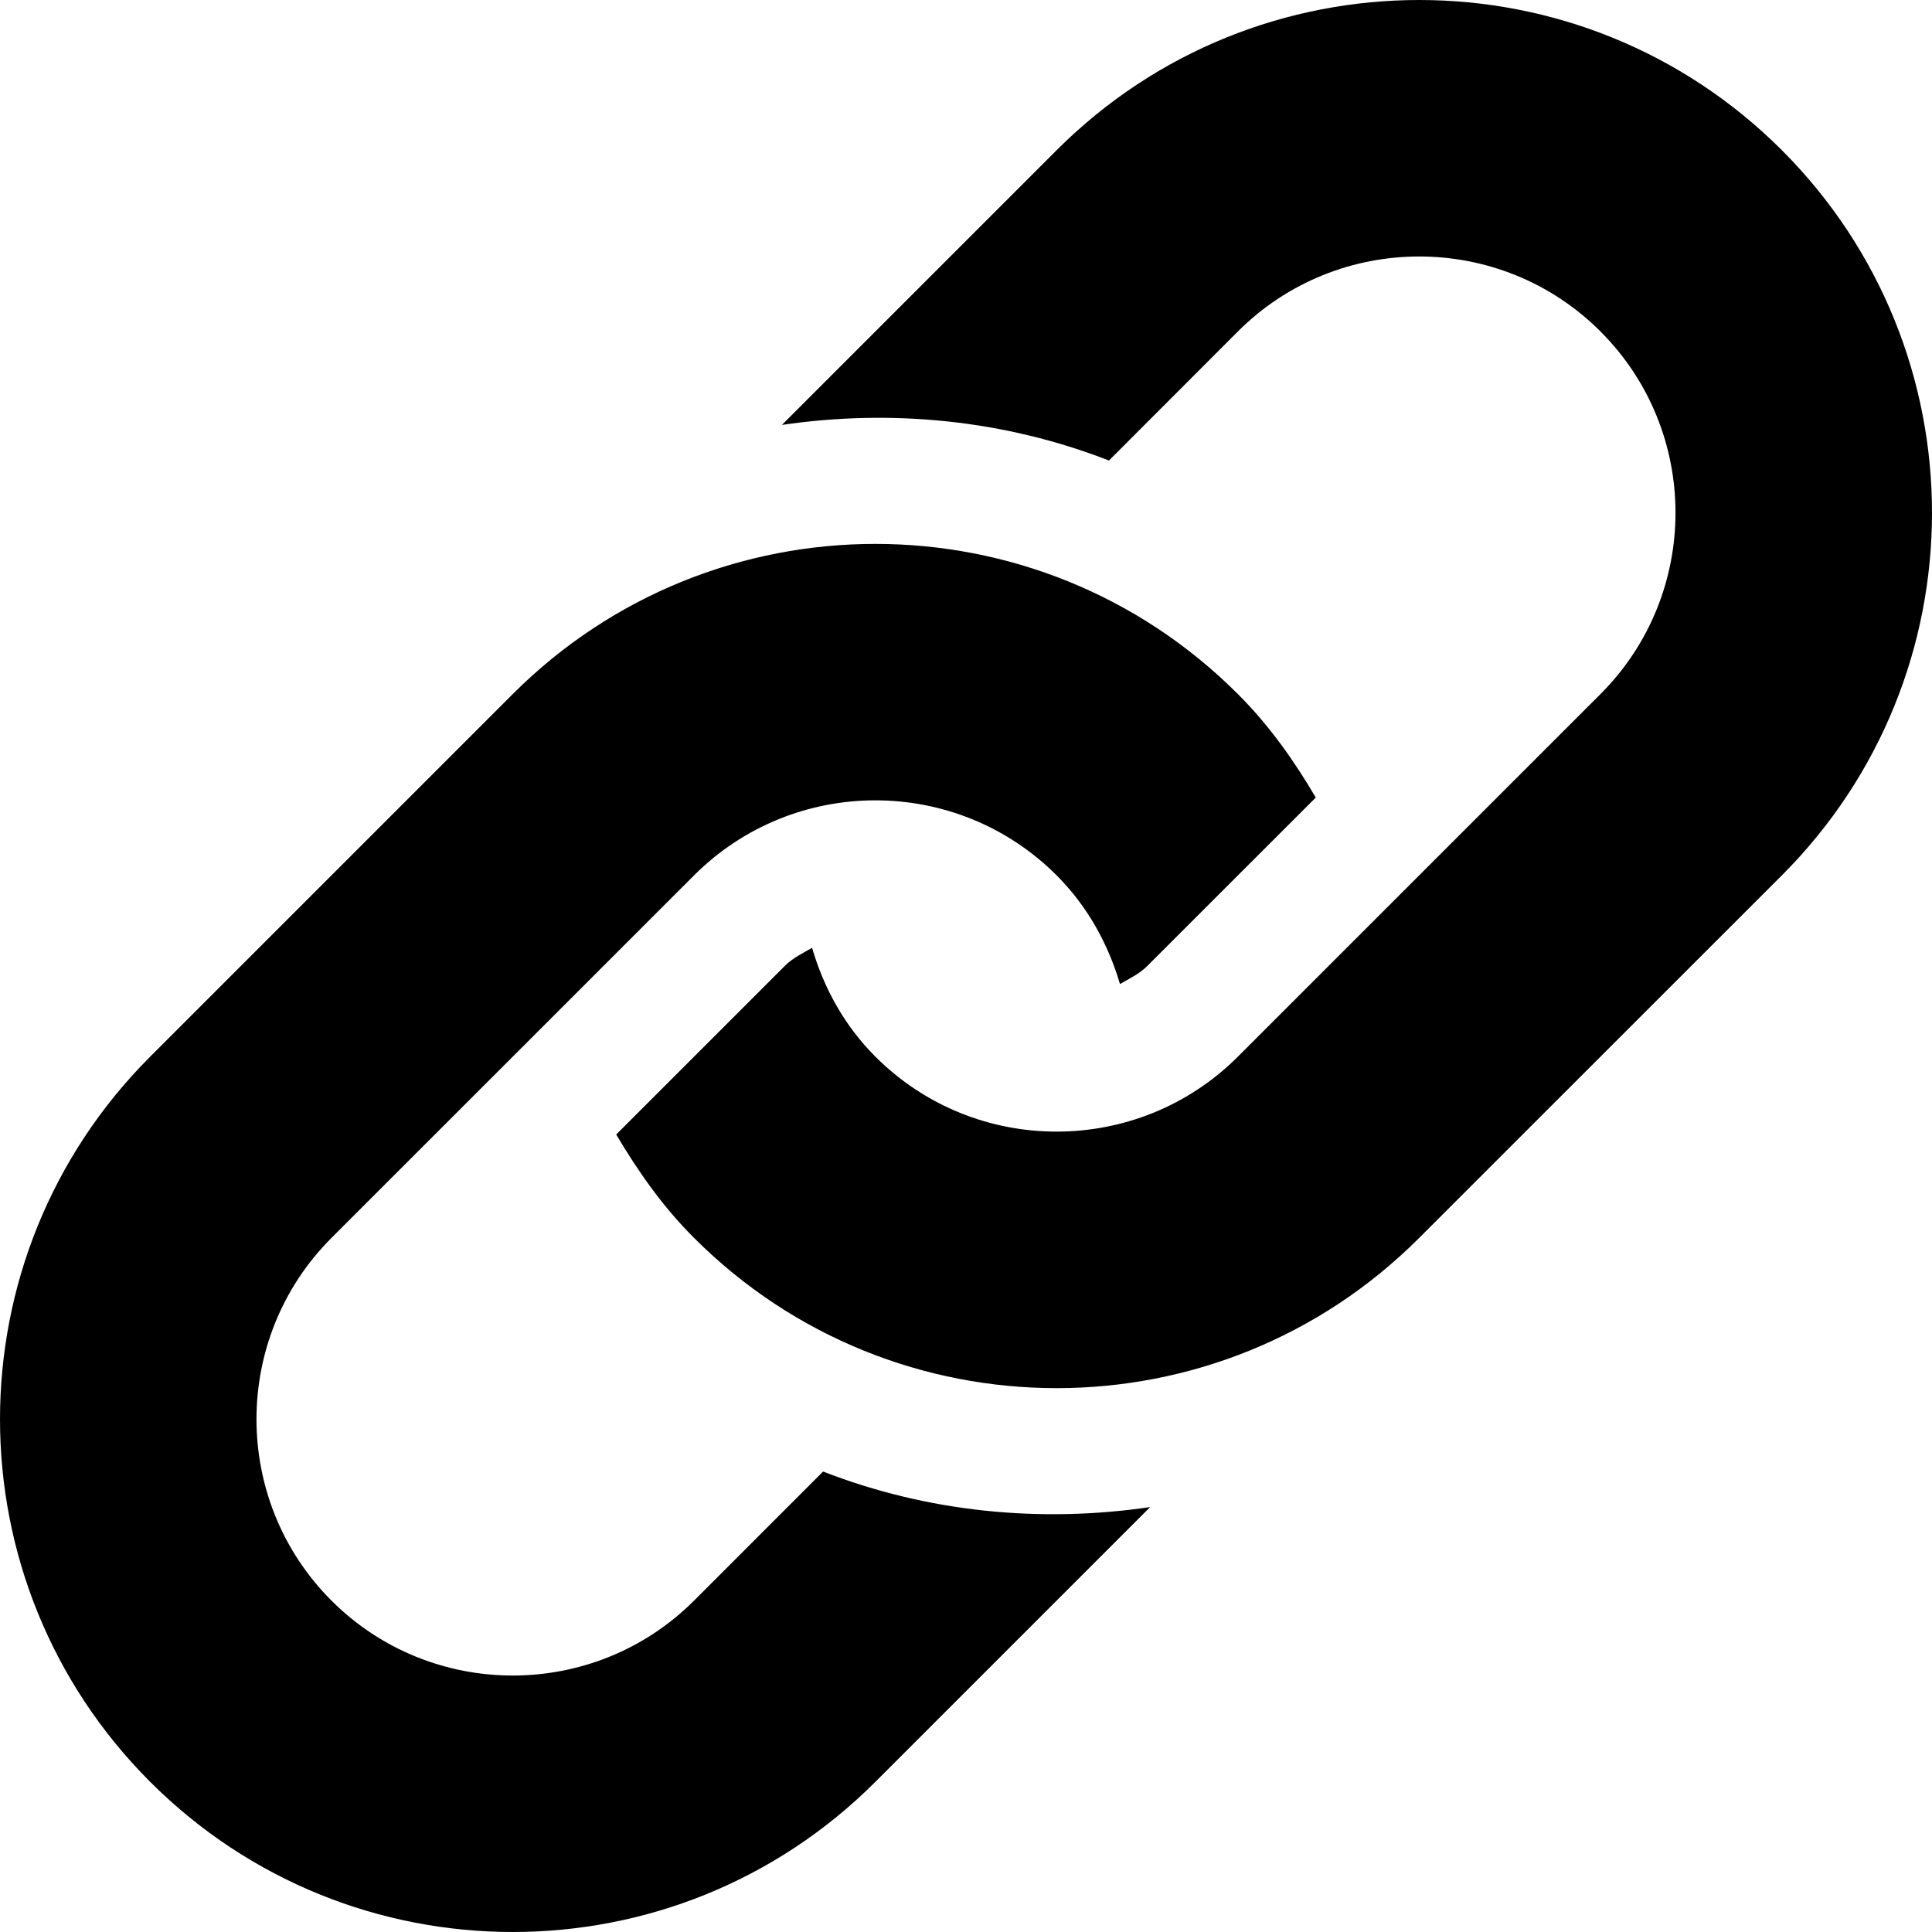
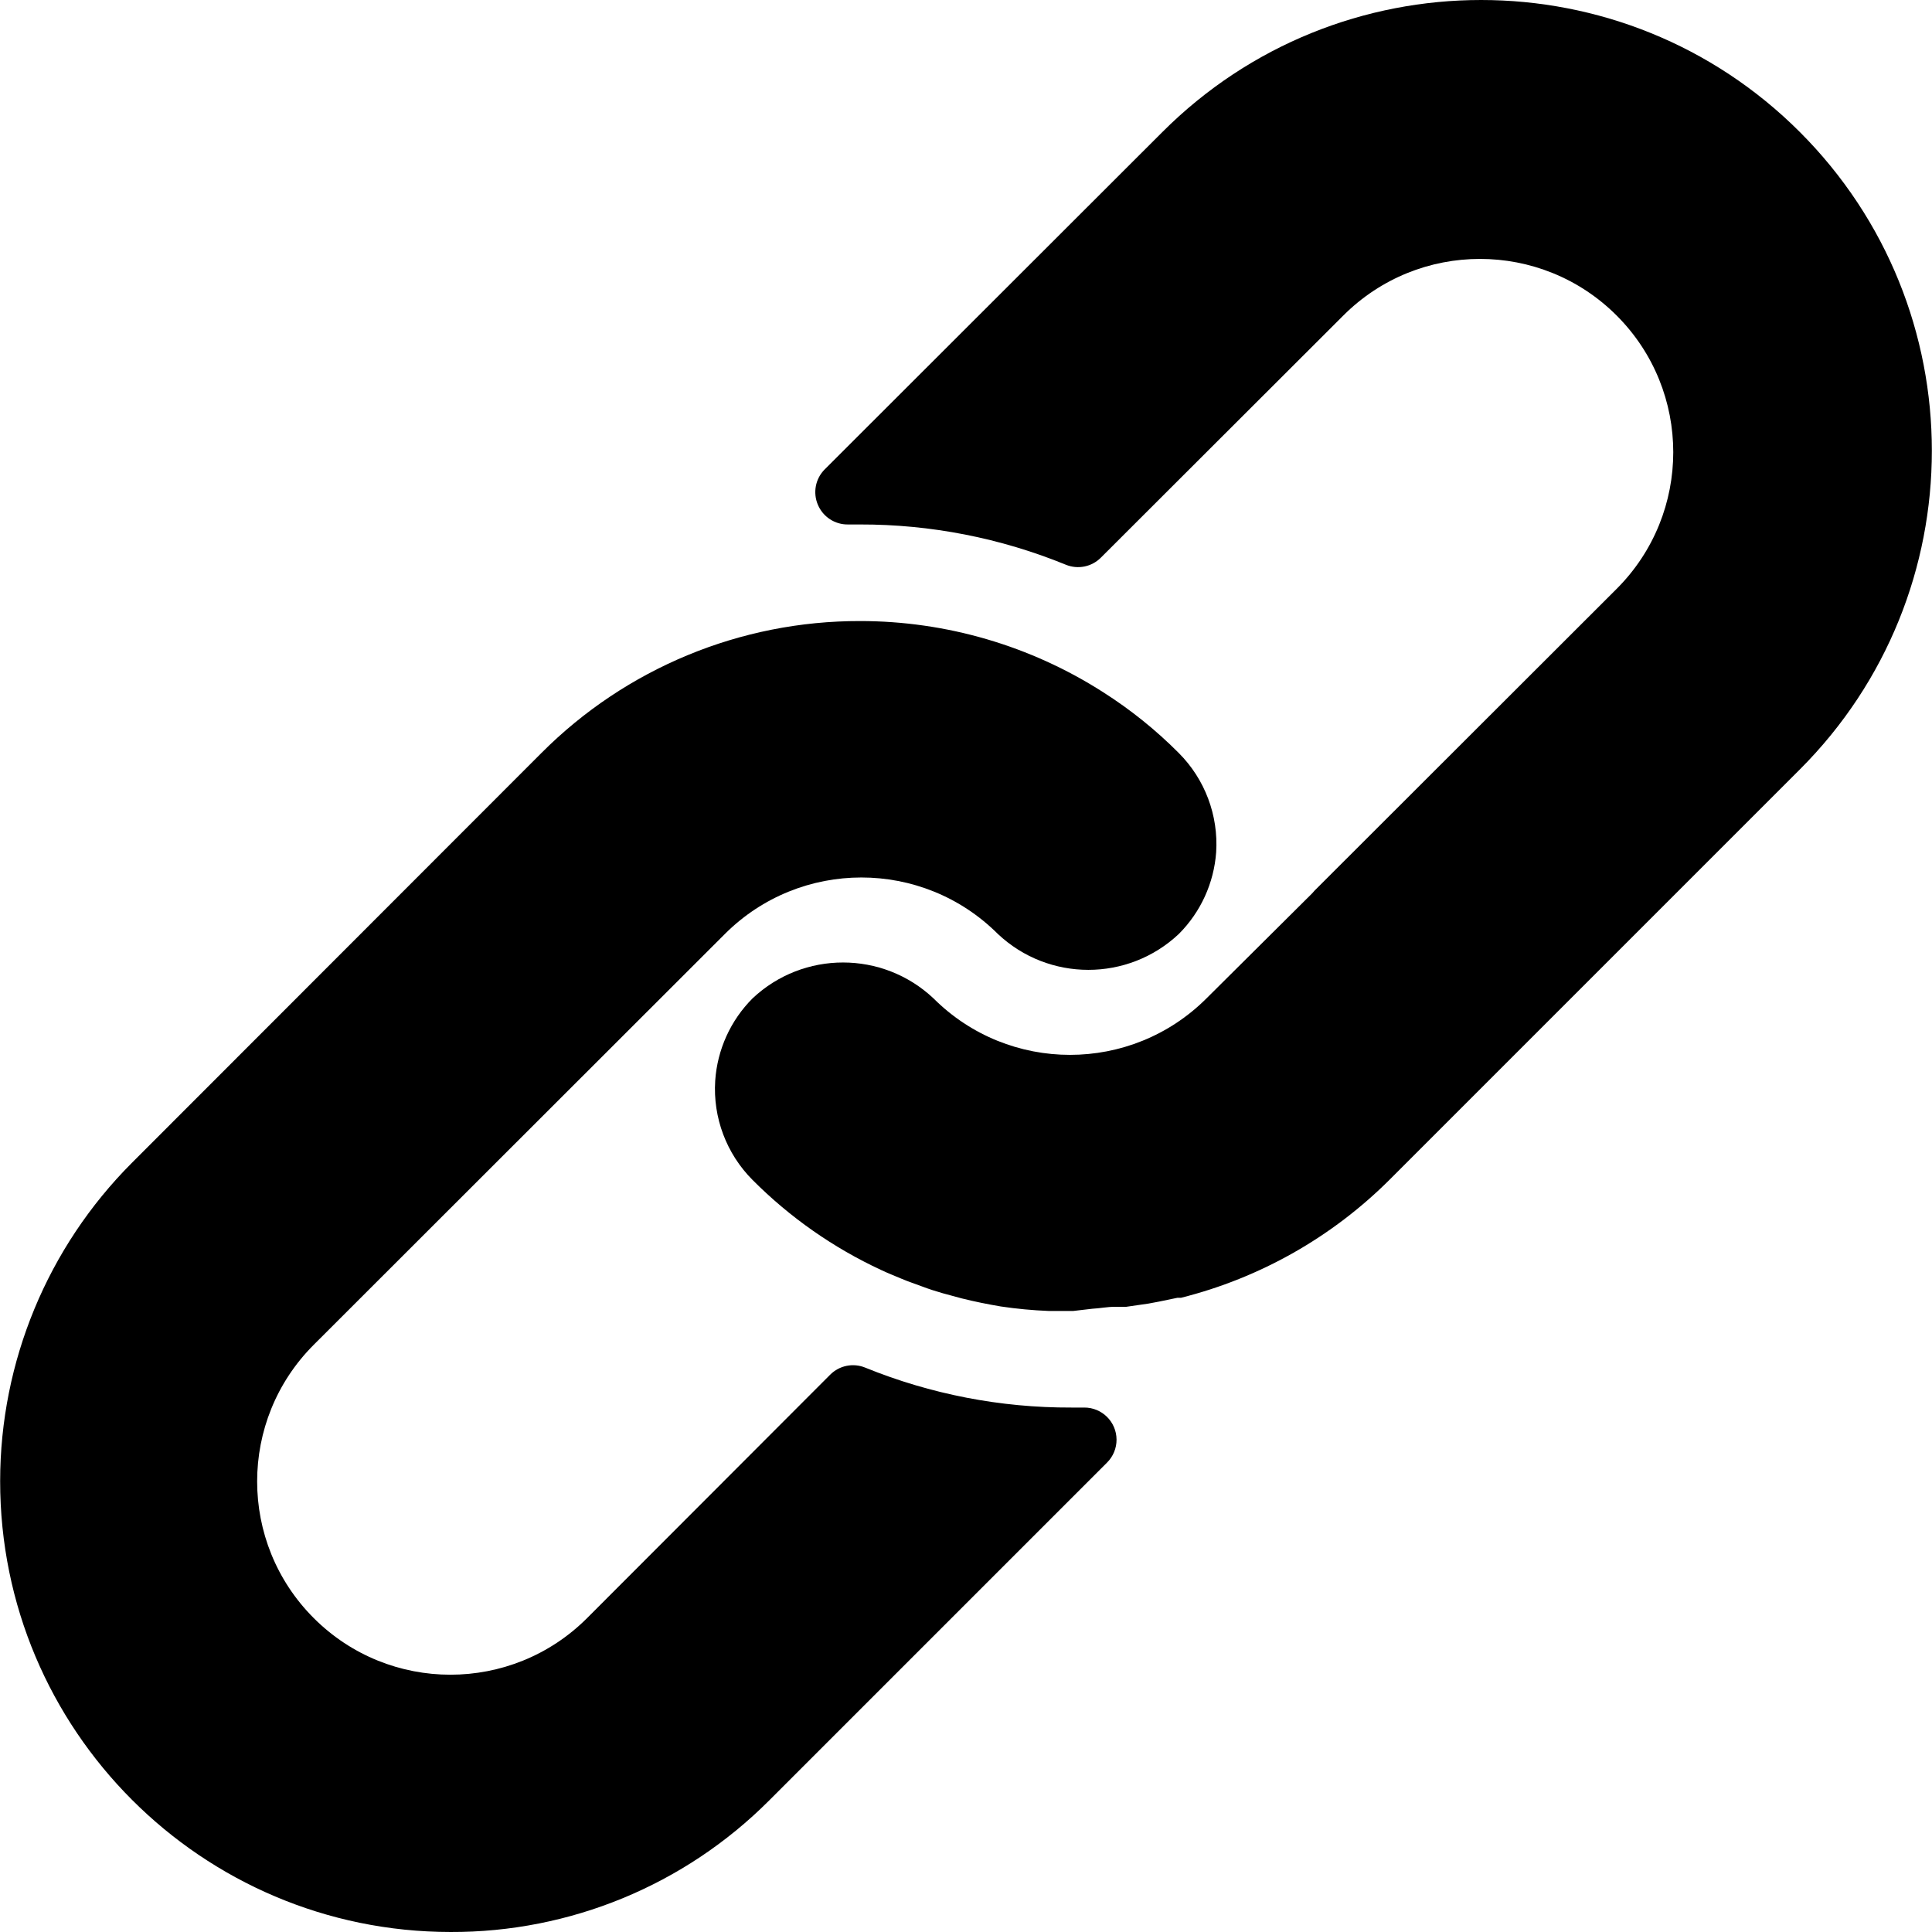
- <svg xmlns="http://www.w3.org/2000/svg" version="1.1" id="Capa_1" x="0px" y="0px" width="457.03px" height="457.03px" viewBox="0 0 457.03 457.03" style="enable-background:new 0 0 457.03 457.03;" xml:space="preserve">
+ <svg xmlns="http://www.w3.org/2000/svg" version="1.1" id="Layer_1" x="0px" y="0px" viewBox="0 0 512.092 512.092" style="enable-background:new 0 0 512.092 512.092;" xml:space="preserve">
  <g>
-     <path d="M421.512,207.074l-85.795,85.767c-47.352,47.38-124.169,47.38-171.529,0c-7.46-7.439-13.296-15.821-18.421-24.465   l39.864-39.861c1.895-1.911,4.235-3.006,6.471-4.296c2.756,9.416,7.567,18.33,14.972,25.736c23.648,23.667,62.128,23.634,85.762,0   l85.768-85.765c23.666-23.664,23.666-62.135,0-85.781c-23.635-23.646-62.105-23.646-85.768,0l-30.499,30.532   c-24.75-9.637-51.415-12.228-77.373-8.424l64.991-64.989c47.38-47.371,124.177-47.371,171.557,0   C468.869,82.897,468.869,159.706,421.512,207.074z M194.708,348.104l-30.521,30.532c-23.646,23.634-62.128,23.634-85.778,0   c-23.648-23.667-23.648-62.138,0-85.795l85.778-85.767c23.665-23.662,62.121-23.662,85.767,0   c7.388,7.39,12.204,16.302,14.986,25.706c2.249-1.307,4.56-2.369,6.454-4.266l39.861-39.845   c-5.092-8.678-10.958-17.03-18.421-24.477c-47.348-47.371-124.172-47.371-171.543,0L35.526,249.96   c-47.366,47.385-47.366,124.172,0,171.553c47.371,47.356,124.177,47.356,171.547,0l65.008-65.003   C246.109,360.336,219.437,357.723,194.708,348.104z" />
+     <g>
+       <path d="M312.453,199.601c-6.066-6.102-12.792-11.511-20.053-16.128c-19.232-12.315-41.59-18.859-64.427-18.859    c-31.697-0.059-62.106,12.535-84.48,34.987L34.949,308.23c-22.336,22.379-34.89,52.7-34.91,84.318    c-0.042,65.98,53.41,119.501,119.39,119.543c31.648,0.11,62.029-12.424,84.395-34.816l89.6-89.6    c1.628-1.614,2.537-3.816,2.524-6.108c-0.027-4.713-3.87-8.511-8.583-8.484h-3.413c-18.72,0.066-37.273-3.529-54.613-10.581    c-3.195-1.315-6.867-0.573-9.301,1.877l-64.427,64.512c-20.006,20.006-52.442,20.006-72.448,0    c-20.006-20.006-20.006-52.442,0-72.448l108.971-108.885c19.99-19.965,52.373-19.965,72.363,0    c13.472,12.679,34.486,12.679,47.957,0c5.796-5.801,9.31-13.495,9.899-21.675C322.976,216.108,319.371,206.535,312.453,199.601z" />
+     </g>
  </g>
+   <g>
+     <g>
+       <path d="M477.061,34.993c-46.657-46.657-122.303-46.657-168.96,0l-89.515,89.429c-2.458,2.47-3.167,6.185-1.792,9.387    c1.359,3.211,4.535,5.272,8.021,5.205h3.157c18.698-0.034,37.221,3.589,54.528,10.667c3.195,1.315,6.867,0.573,9.301-1.877    l64.256-64.171c20.006-20.006,52.442-20.006,72.448,0c20.006,20.006,20.006,52.442,0,72.448l-80.043,79.957l-0.683,0.768    l-27.989,27.819c-19.99,19.965-52.373,19.965-72.363,0c-13.472-12.679-34.486-12.679-47.957,0    c-5.833,5.845-9.35,13.606-9.899,21.845c-0.624,9.775,2.981,19.348,9.899,26.283c9.877,9.919,21.433,18.008,34.133,23.893    c1.792,0.853,3.584,1.536,5.376,2.304c1.792,0.768,3.669,1.365,5.461,2.048c1.792,0.683,3.669,1.28,5.461,1.792l5.035,1.365    c3.413,0.853,6.827,1.536,10.325,2.133c4.214,0.626,8.458,1.025,12.715,1.195h5.973h0.512l5.12-0.597    c1.877-0.085,3.84-0.512,6.059-0.512h2.901l5.888-0.853l2.731-0.512l4.949-1.024h0.939c20.961-5.265,40.101-16.118,55.381-31.403    l108.629-108.629C523.718,157.296,523.718,81.65,477.061,34.993z" />
+     </g>
+   </g>
+   <g>
+ </g>
+   <g>
+ </g>
+   <g>
+ </g>
+   <g>
+ </g>
+   <g>
+ </g>
+   <g>
+ </g>
+   <g>
+ </g>
+   <g>
+ </g>
+   <g>
+ </g>
+   <g>
+ </g>
+   <g>
+ </g>
+   <g>
+ </g>
+   <g>
+ </g>
+   <g>
+ </g>
+   <g>
+ </g>
</svg>
